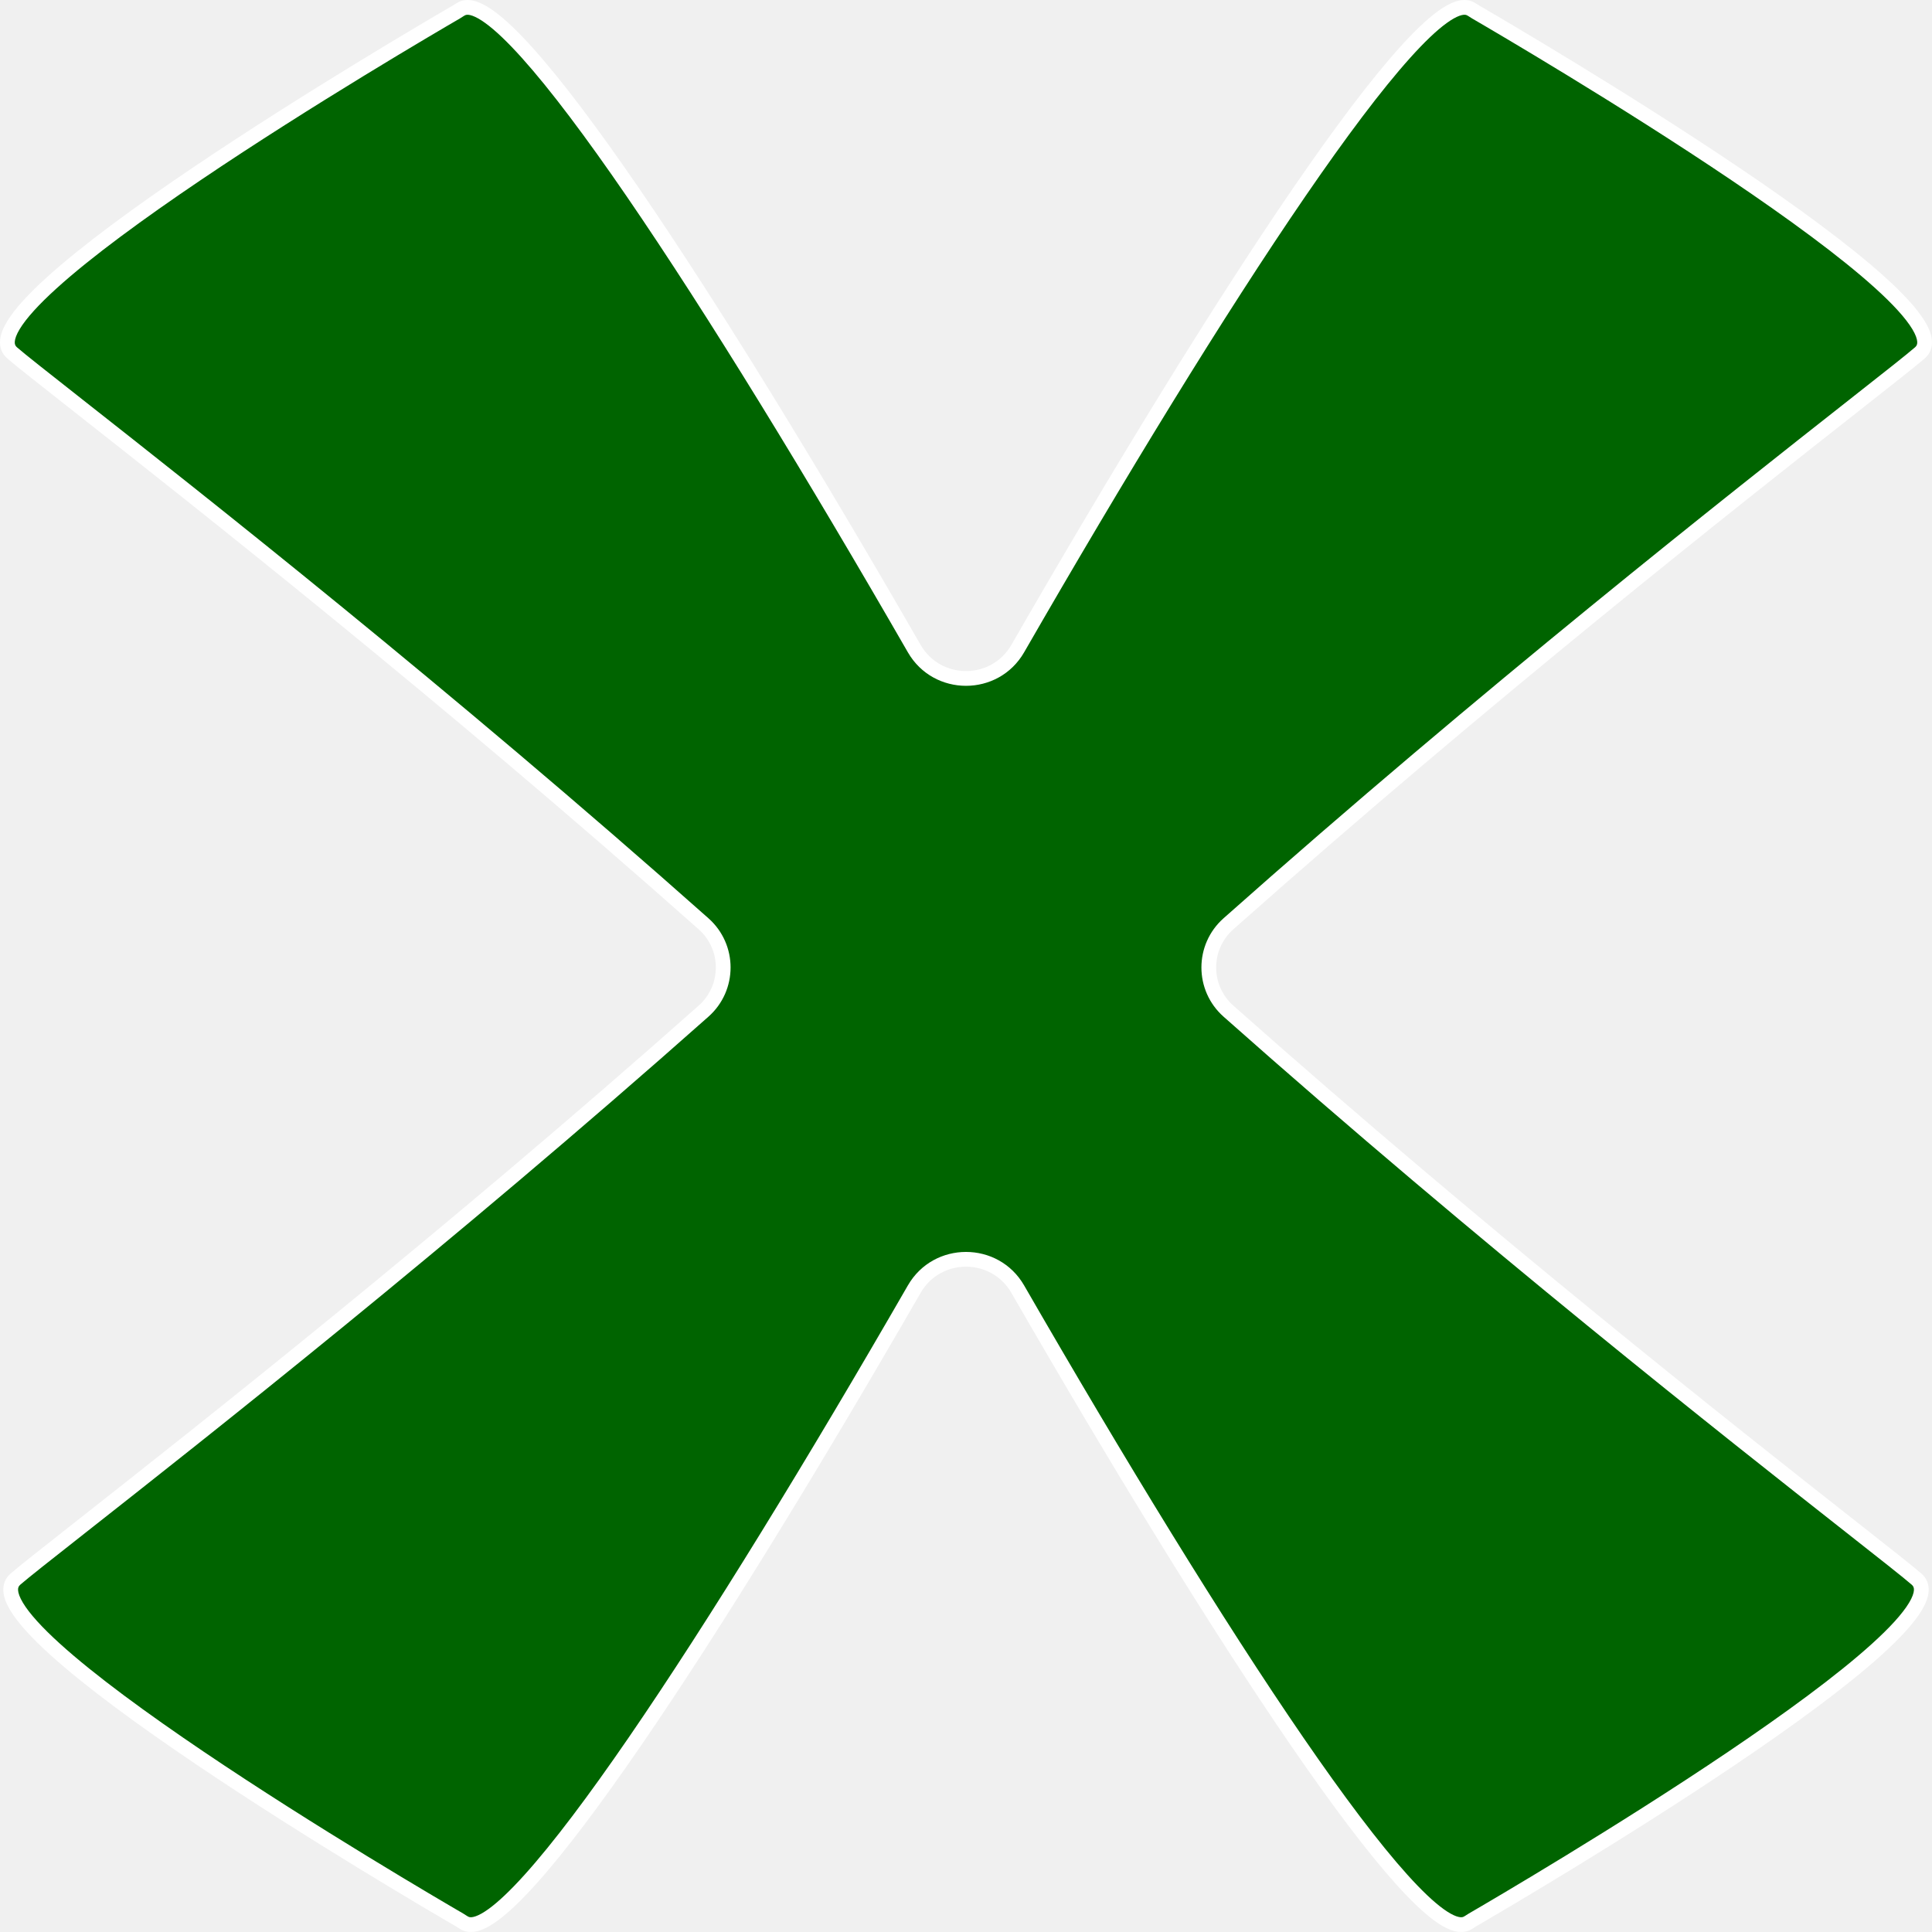
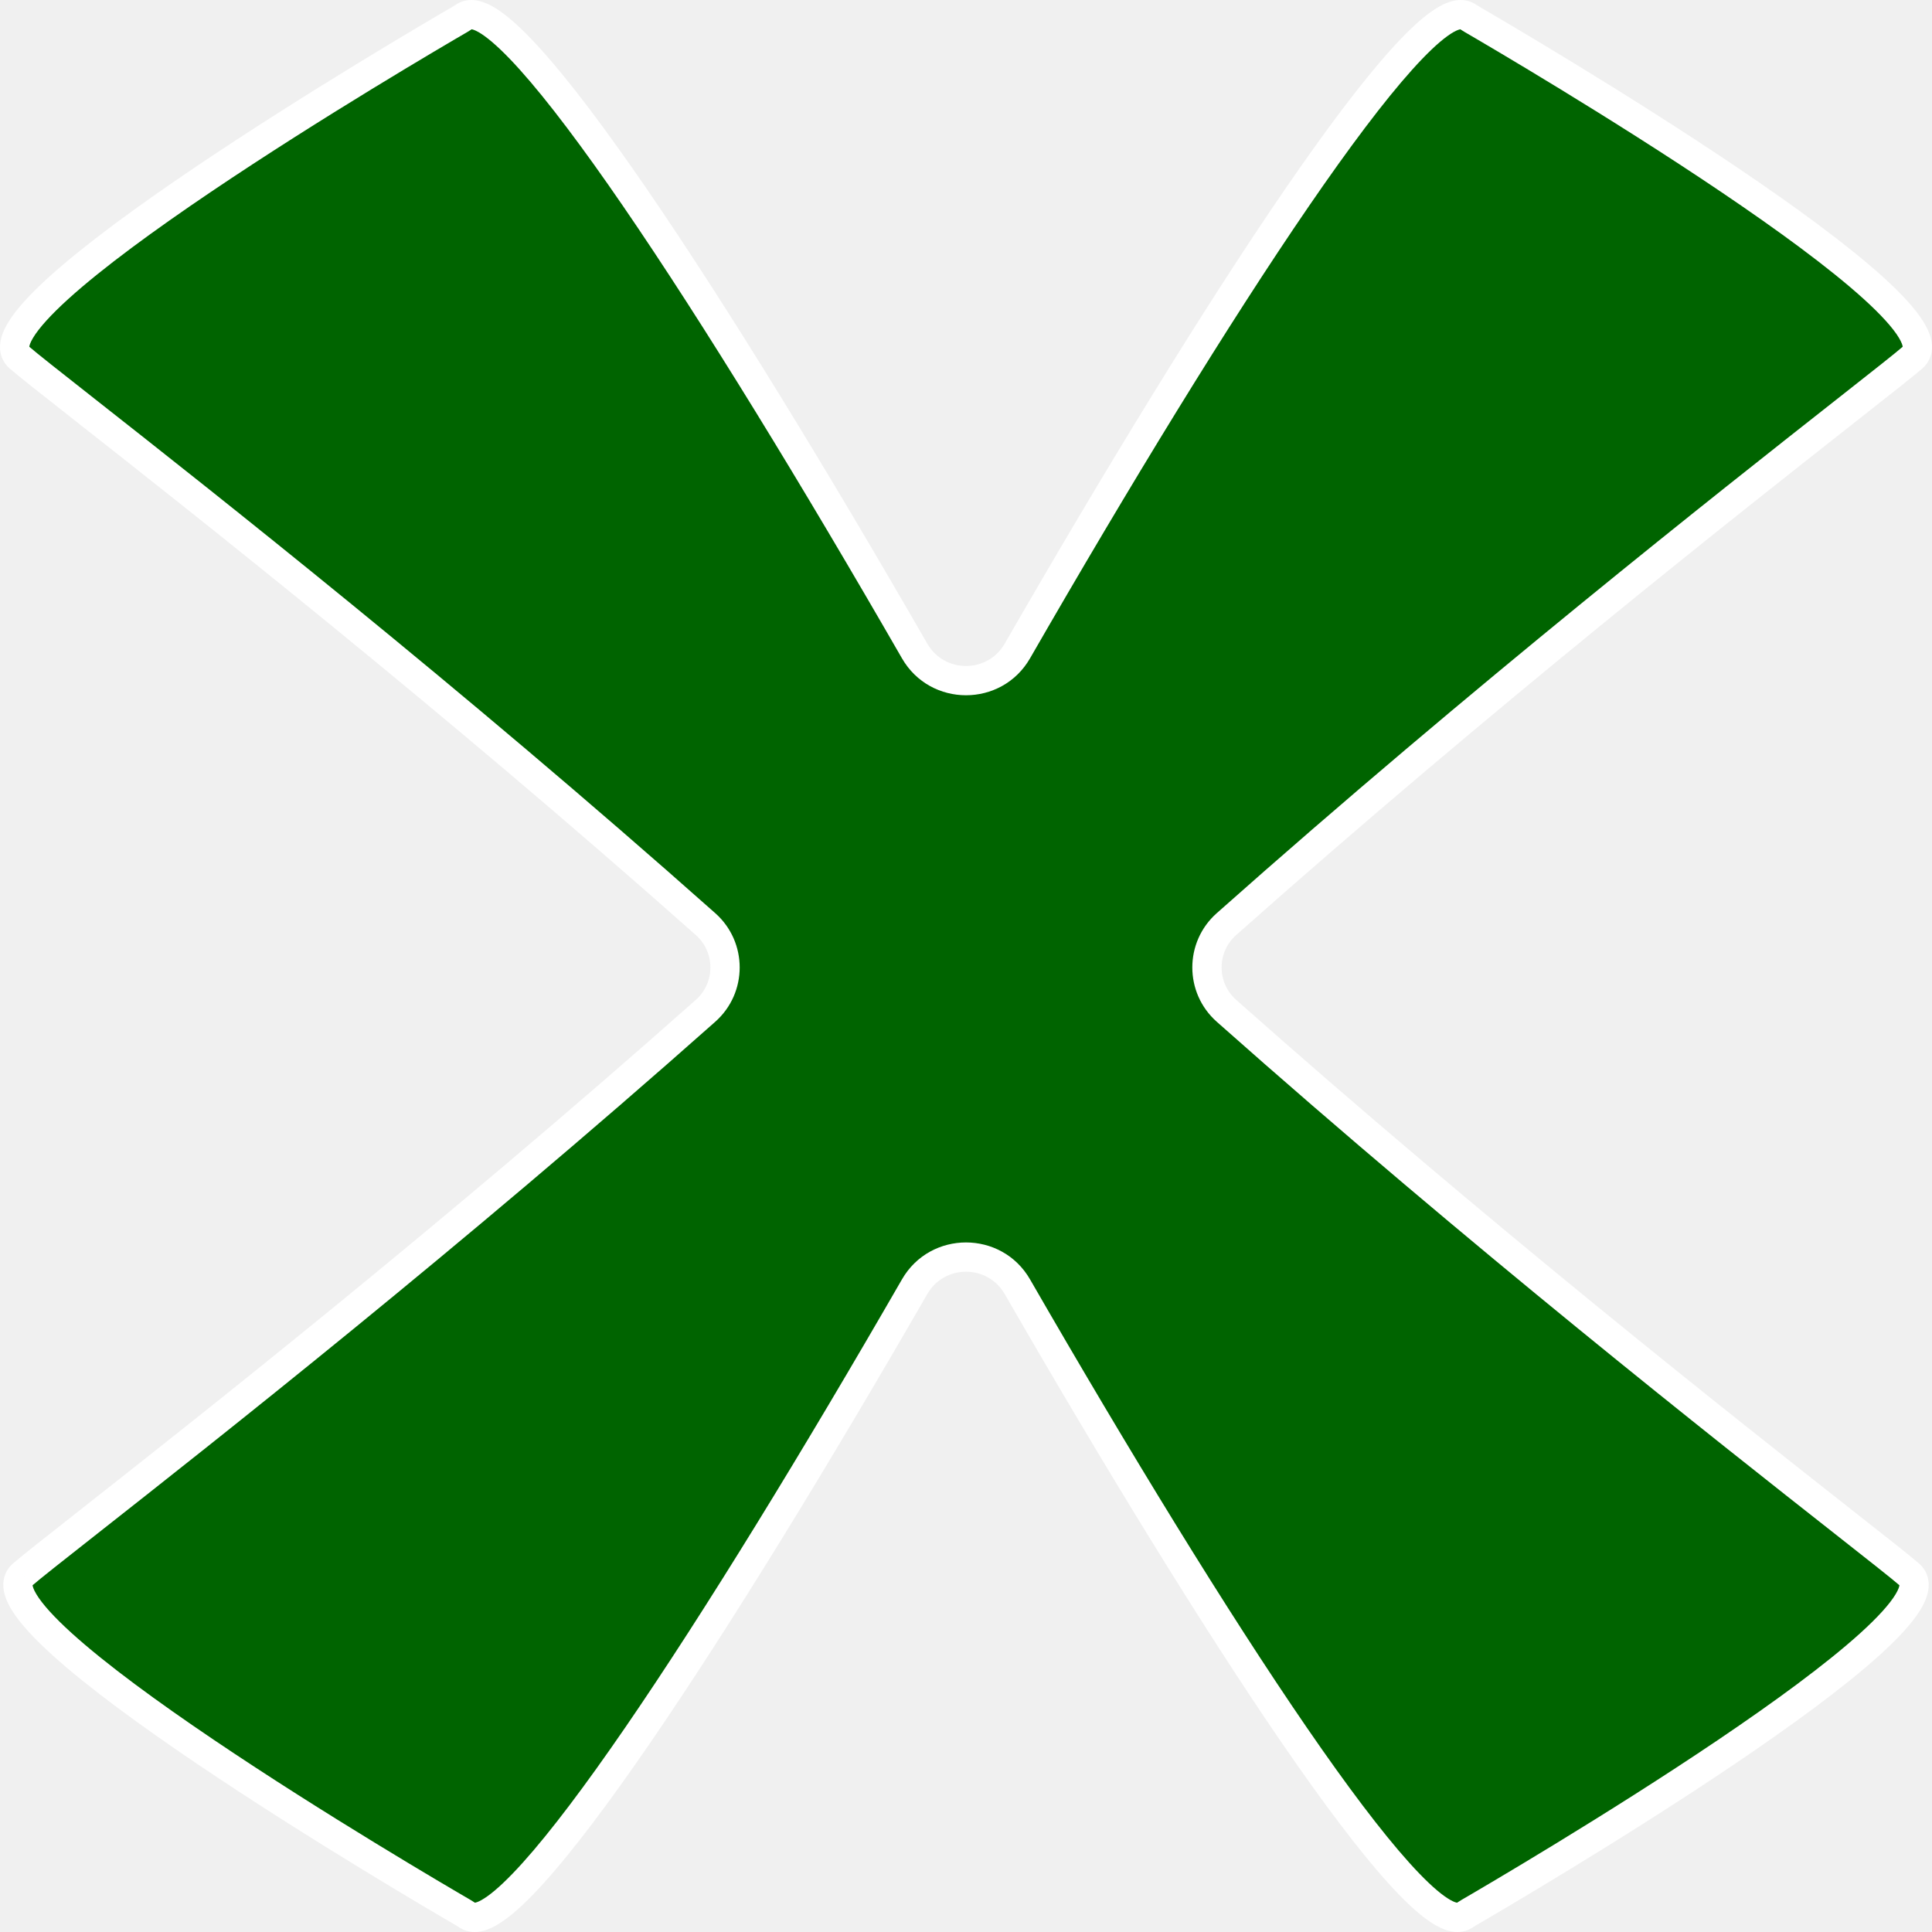
- <svg xmlns="http://www.w3.org/2000/svg" width="262" height="262" viewBox="0 0 262 262" fill="none">
-   <path fill-rule="evenodd" clip-rule="evenodd" d="M11.067 206.993L11.069 206.991L11.07 206.991C26.892 194.542 60.514 168.089 95.41 137.122C98.962 133.97 98.963 128.432 95.413 125.279C60.355 94.139 26.512 67.511 10.621 55.009L10.621 55.009C5.879 51.277 2.735 48.804 1.636 47.845C-5.886 41.279 55.685 5.23 61.864 1.639C62.224 1.43 62.517 1.176 62.917 1.064C69.751 -0.853 96.751 40.651 123.982 87.957C127.088 93.353 134.912 93.353 138.018 87.957C165.249 40.651 192.249 -0.853 199.083 1.064C199.483 1.176 199.776 1.43 200.136 1.639C206.315 5.23 267.886 41.279 260.364 47.845C259.265 48.804 256.122 51.277 251.38 55.008L251.379 55.009L251.379 55.009C235.488 67.511 201.645 94.139 166.587 125.279C163.037 128.432 163.038 133.97 166.59 137.122C201.486 168.09 235.108 194.543 250.931 206.991C255.673 210.723 258.816 213.196 259.916 214.155C267.438 220.721 205.867 256.77 199.687 260.361C199.327 260.57 199.035 260.824 198.634 260.936C191.838 262.843 165.095 221.802 138.016 174.819C134.909 169.428 127.091 169.428 123.984 174.819C96.905 221.802 70.162 262.843 63.366 260.936C62.965 260.824 62.673 260.57 62.313 260.361C56.133 256.77 -5.438 220.721 2.084 214.155C3.183 213.196 6.326 210.724 11.067 206.993Z" fill="#006400" />
-   <path d="M11.069 206.991L10.48 206.184L10.466 206.193L10.453 206.204L11.069 206.991ZM11.067 206.993L10.451 206.206L10.449 206.207L11.067 206.993ZM11.07 206.991L11.659 207.799L11.674 207.788L11.688 207.777L11.07 206.991ZM10.621 55.009L10.001 55.793L10.003 55.795L10.621 55.009ZM10.621 55.009L11.242 54.224L11.239 54.223L10.621 55.009ZM1.636 47.845L0.978 48.598L0.978 48.598L1.636 47.845ZM260.364 47.845L259.707 47.091L259.707 47.091L260.364 47.845ZM251.38 55.008L250.761 54.222L250.753 54.229L251.38 55.008ZM251.379 55.009L250.753 54.229L250.746 54.235L250.739 54.24L251.379 55.009ZM251.379 55.009L251.997 55.795L252.008 55.786L252.019 55.777L251.379 55.009ZM250.931 206.991L250.312 207.777L250.312 207.777L250.931 206.991ZM259.916 214.155L260.573 213.402L260.573 213.402L259.916 214.155ZM2.084 214.155L2.742 214.909L2.742 214.909L2.084 214.155ZM199.687 260.361L199.185 259.496L199.687 260.361ZM198.634 260.936L198.364 259.973L198.634 260.936ZM95.41 137.122L94.747 136.374L95.41 137.122ZM95.413 125.279L94.749 126.027L95.413 125.279ZM166.587 125.279L165.923 124.531L166.587 125.279ZM166.59 137.122L167.253 136.374L166.59 137.122ZM199.083 1.064L199.353 0.101L199.083 1.064ZM200.136 1.639L199.633 2.504L200.136 1.639ZM138.016 174.819L137.15 175.318L138.016 174.819ZM123.984 174.819L123.117 174.319L123.984 174.819ZM61.864 1.639L62.367 2.504L61.864 1.639ZM62.917 1.064L63.188 2.027L62.917 1.064ZM63.366 260.936L63.096 261.899L63.366 260.936ZM62.313 260.361L61.81 261.225L62.313 260.361ZM138.018 87.957L138.885 88.456L138.018 87.957ZM10.453 206.204L10.451 206.206L11.683 207.781L11.686 207.779L10.453 206.204ZM10.48 206.184L10.48 206.184L11.659 207.799L11.659 207.799L10.48 206.184ZM94.747 136.374C59.874 167.32 26.273 193.757 10.451 206.205L11.688 207.777C27.512 195.327 61.154 168.859 96.074 137.87L94.747 136.374ZM96.077 124.531C60.995 93.37 27.131 66.726 11.239 54.223L10.003 55.795C25.892 68.296 59.715 94.908 94.749 126.027L96.077 124.531ZM11.242 54.224L11.242 54.224L10.001 55.793L10.001 55.793L11.242 54.224ZM11.239 54.223C6.48 50.478 3.368 48.029 2.293 47.091L0.978 48.598C2.103 49.58 5.277 52.077 10.003 55.794L11.239 54.223ZM2.293 47.091C2.075 46.901 1.982 46.686 2.003 46.346C2.028 45.95 2.217 45.385 2.667 44.637C3.565 43.147 5.286 41.266 7.676 39.101C12.431 34.792 19.567 29.591 27.172 24.455C42.367 14.193 59.281 4.297 62.367 2.504L61.362 0.775C58.268 2.572 41.306 12.496 26.052 22.798C18.432 27.944 11.199 33.21 6.333 37.619C3.911 39.813 2.008 41.854 0.954 43.606C0.428 44.479 0.06 45.366 0.007 46.221C-0.05 47.132 0.256 47.968 0.978 48.598L2.293 47.091ZM63.188 2.027C63.344 1.983 63.625 1.976 64.089 2.144C64.551 2.312 65.121 2.626 65.801 3.118C67.162 4.1 68.828 5.688 70.769 7.848C74.642 12.16 79.48 18.604 84.976 26.617C95.963 42.635 109.505 64.812 123.115 88.456L124.849 87.458C111.228 63.795 97.655 41.567 86.626 25.486C81.114 17.45 76.218 10.921 72.257 6.511C70.279 4.311 68.502 2.601 66.972 1.496C66.207 0.944 65.469 0.517 64.771 0.264C64.076 0.012 63.345 -0.095 62.647 0.101L63.188 2.027ZM199.353 0.101C198.655 -0.095 197.924 0.012 197.229 0.264C196.531 0.517 195.793 0.944 195.028 1.496C193.498 2.601 191.721 4.311 189.744 6.511C185.782 10.921 180.886 17.45 175.374 25.486C164.345 41.567 150.772 63.795 137.151 87.458L138.885 88.456C152.495 64.812 166.037 42.635 177.024 26.617C182.52 18.604 187.358 12.16 191.231 7.848C193.172 5.688 194.838 4.1 196.199 3.118C196.879 2.626 197.449 2.312 197.911 2.144C198.375 1.976 198.656 1.983 198.813 2.027L199.353 0.101ZM261.022 48.598C261.744 47.968 262.051 47.132 261.993 46.221C261.94 45.366 261.572 44.479 261.046 43.606C259.992 41.854 258.089 39.813 255.667 37.619C250.801 33.21 243.568 27.944 235.948 22.798C220.694 12.496 203.732 2.572 200.638 0.775L199.633 2.504C202.719 4.297 219.633 14.193 234.829 24.455C242.434 29.591 249.569 34.792 254.325 39.101C256.714 41.266 258.435 43.147 259.333 44.637C259.783 45.385 259.972 45.95 259.997 46.346C260.019 46.686 259.925 46.901 259.707 47.091L261.022 48.598ZM251.998 55.794C256.723 52.076 259.897 49.579 261.022 48.598L259.707 47.091C258.632 48.029 255.521 50.478 250.761 54.222L251.998 55.794ZM252.005 55.788L252.006 55.788L250.753 54.229L250.753 54.229L252.005 55.788ZM252.019 55.777L252.019 55.777L250.739 54.24L250.739 54.24L252.019 55.777ZM167.251 126.027C202.285 94.908 236.108 68.296 251.997 55.795L250.761 54.223C234.869 66.726 201.005 93.37 165.923 124.531L167.251 126.027ZM165.926 137.87C200.847 168.859 234.489 195.328 250.312 207.777L251.549 206.206C235.728 193.758 202.126 167.32 167.253 136.374L165.926 137.87ZM250.312 207.777C255.072 211.522 258.184 213.971 259.258 214.909L260.573 213.402C259.449 212.421 256.274 209.923 251.549 206.205L250.312 207.777ZM259.258 214.909C259.476 215.099 259.57 215.314 259.549 215.654C259.524 216.05 259.334 216.615 258.884 217.363C257.987 218.853 256.266 220.734 253.876 222.899C249.12 227.208 241.985 232.409 234.38 237.545C219.184 247.807 202.271 257.703 199.185 259.496L200.19 261.225C203.283 259.428 220.245 249.504 235.499 239.202C243.119 234.056 250.353 228.79 255.219 224.381C257.64 222.187 259.543 220.146 260.598 218.394C261.123 217.521 261.491 216.634 261.545 215.779C261.602 214.868 261.295 214.032 260.573 213.402L259.258 214.909ZM198.364 259.973C198.209 260.017 197.93 260.024 197.47 259.859C197.012 259.694 196.447 259.383 195.773 258.898C194.423 257.928 192.771 256.359 190.846 254.222C187.005 249.958 182.208 243.581 176.755 235.645C165.857 219.782 152.417 197.802 138.883 174.319L137.15 175.318C150.695 198.819 164.165 220.851 175.107 236.777C180.574 244.736 185.43 251.198 189.36 255.561C191.322 257.738 193.085 259.429 194.605 260.522C195.365 261.069 196.098 261.49 196.792 261.74C197.483 261.989 198.21 262.094 198.904 261.899L198.364 259.973ZM63.096 261.899C63.79 262.094 64.517 261.989 65.208 261.74C65.902 261.49 66.635 261.068 67.395 260.522C68.915 259.429 70.678 257.738 72.64 255.561C76.57 251.198 81.426 244.736 86.893 236.777C97.835 220.851 111.305 198.819 124.85 175.318L123.117 174.319C109.583 197.802 96.143 219.782 85.245 235.645C79.793 243.581 74.996 249.958 71.154 254.222C69.229 256.359 67.577 257.928 66.228 258.898C65.553 259.383 64.988 259.694 64.53 259.858C64.07 260.024 63.791 260.017 63.636 259.973L63.096 261.899ZM1.427 213.402C0.705 214.032 0.398 214.868 0.455 215.779C0.509 216.634 0.877 217.521 1.402 218.394C2.457 220.146 4.36 222.187 6.781 224.381C11.648 228.79 18.881 234.056 26.501 239.202C41.755 249.504 58.717 259.428 61.81 261.225L62.815 259.496C59.729 257.703 42.816 247.807 27.62 237.545C20.015 232.409 12.88 227.208 8.124 222.899C5.735 220.734 4.013 218.853 3.116 217.363C2.666 216.615 2.476 216.05 2.451 215.654C2.43 215.314 2.524 215.099 2.742 214.909L1.427 213.402ZM10.449 206.207C5.725 209.924 2.551 212.421 1.427 213.402L2.742 214.909C3.816 213.971 6.927 211.523 11.685 207.779L10.449 206.207ZM199.185 259.496C199.019 259.593 198.719 259.792 198.651 259.833C198.518 259.916 198.436 259.953 198.364 259.973L198.904 261.899C199.233 261.807 199.497 261.661 199.701 261.536C199.97 261.37 199.996 261.338 200.19 261.225L199.185 259.496ZM96.074 137.87C100.074 134.32 100.075 128.083 96.077 124.531L94.749 126.027C97.851 128.782 97.85 133.62 94.747 136.374L96.074 137.87ZM165.923 124.531C161.925 128.083 161.926 134.32 165.926 137.87L167.253 136.374C164.15 133.62 164.149 128.782 167.251 126.027L165.923 124.531ZM198.813 2.027C198.884 2.047 198.967 2.084 199.1 2.167C199.167 2.208 199.467 2.407 199.633 2.504L200.638 0.775C200.444 0.662 200.418 0.63 200.149 0.464C199.946 0.339 199.682 0.193 199.353 0.101L198.813 2.027ZM138.883 174.319C135.391 168.261 126.609 168.261 123.117 174.319L124.85 175.318C127.573 170.594 134.427 170.594 137.15 175.318L138.883 174.319ZM62.367 2.504C62.533 2.407 62.833 2.208 62.9 2.167C63.033 2.085 63.116 2.047 63.188 2.027L62.647 0.101C62.318 0.193 62.054 0.339 61.851 0.464C61.582 0.63 61.556 0.662 61.362 0.775L62.367 2.504ZM63.636 259.973C63.564 259.953 63.482 259.915 63.349 259.833C63.282 259.792 62.981 259.593 62.815 259.496L61.81 261.225C62.004 261.338 62.03 261.37 62.299 261.536C62.503 261.661 62.767 261.807 63.096 261.899L63.636 259.973ZM123.115 88.456C126.606 94.52 135.394 94.52 138.885 88.456L137.151 87.458C134.43 92.186 127.57 92.186 124.849 87.458L123.115 88.456Z" fill="white" />
+ <svg xmlns="http://www.w3.org/2000/svg" width="264" height="264" viewBox="0 0 264 264" fill="none">
+   <path fill-rule="evenodd" clip-rule="evenodd" d="M12.067 207.993L12.069 207.991L12.07 207.991C27.892 195.542 61.514 169.089 96.41 138.122C99.962 134.97 99.963 129.432 96.413 126.279C61.355 95.139 27.512 68.511 11.621 56.009L11.621 56.009C6.879 52.277 3.735 49.804 2.636 48.845C-4.886 42.279 56.685 6.23 62.864 2.639C63.224 2.43 63.517 2.176 63.917 2.064C70.751 0.147 97.751 41.651 124.982 88.957C128.088 94.353 135.912 94.353 139.018 88.957C166.249 41.651 193.249 0.147 200.083 2.064C200.483 2.176 200.776 2.43 201.136 2.639C207.315 6.23 268.886 42.279 261.364 48.845C260.265 49.804 257.122 52.277 252.38 56.008L252.379 56.009L252.379 56.009C236.488 68.511 202.645 95.139 167.587 126.279C164.037 129.432 164.038 134.97 167.59 138.122C202.486 169.09 236.108 195.543 251.931 207.991C256.673 211.723 259.816 214.196 260.916 215.155C268.438 221.721 206.867 257.77 200.687 261.361C200.327 261.57 200.035 261.824 199.634 261.936C192.838 263.843 166.095 222.802 139.016 175.819C135.909 170.428 128.091 170.428 124.984 175.819C97.905 222.802 71.162 263.843 64.366 261.936C63.965 261.824 63.673 261.57 63.313 261.361C57.133 257.77 -4.438 221.721 3.084 215.155C4.183 214.196 7.326 211.724 12.067 207.993Z" fill="#006400" />
+   <path d="M12.069 207.991L10.89 206.376L10.863 206.396L10.837 206.416L12.069 207.991ZM12.067 207.993L10.835 206.418L10.83 206.422L12.067 207.993ZM12.07 207.991L13.249 209.607L13.278 209.585L13.306 209.563L12.07 207.991ZM11.621 56.009L10.38 57.577L10.384 57.581L11.621 56.009ZM11.621 56.009L12.862 54.44L12.858 54.437L11.621 56.009ZM2.636 48.845L1.321 50.352L1.321 50.352L2.636 48.845ZM261.364 48.845L260.049 47.338L260.049 47.338L261.364 48.845ZM252.38 56.008L251.143 54.436L251.135 54.443L251.127 54.449L252.38 56.008ZM252.379 56.009L251.126 54.45L251.112 54.461L251.099 54.472L252.379 56.009ZM252.379 56.009L253.616 57.581L253.638 57.563L253.659 57.545L252.379 56.009ZM251.931 207.991L250.694 209.563L250.694 209.563L251.931 207.991ZM260.916 215.155L262.231 213.649L262.231 213.649L260.916 215.155ZM3.084 215.155L4.399 216.662L4.4 216.662L3.084 215.155ZM200.687 261.361L199.682 259.631L200.687 261.361ZM199.634 261.936L199.094 260.01L199.634 261.936ZM96.41 138.122L95.083 136.626L96.41 138.122ZM96.413 126.279L95.085 127.774L96.413 126.279ZM167.587 126.279L166.259 124.784L167.587 126.279ZM167.59 138.122L168.917 136.626L167.59 138.122ZM200.083 2.064L200.623 0.138L200.083 2.064ZM201.136 2.639L200.131 4.369L201.136 2.639ZM139.016 175.819L137.283 176.817L139.016 175.819ZM124.984 175.819L123.251 174.82L124.984 175.819ZM62.864 2.639L63.869 4.369L62.864 2.639ZM63.917 2.064L64.458 3.99L63.917 2.064ZM64.366 261.936L63.826 263.862L64.366 261.936ZM63.313 261.361L62.308 263.09L63.313 261.361ZM139.018 88.957L140.752 89.954L139.018 88.957ZM10.837 206.416L10.835 206.418L13.299 209.569L13.302 209.567L10.837 206.416ZM10.89 206.376L10.89 206.376L13.249 209.607L13.249 209.607L10.89 206.376ZM95.083 136.626C60.234 167.551 26.653 193.972 10.833 206.419L13.306 209.563C29.131 197.112 62.793 170.628 97.738 139.618L95.083 136.626ZM97.741 124.784C62.635 93.601 28.751 66.941 12.858 54.437L10.384 57.581C26.273 70.081 60.075 96.677 95.085 127.774L97.741 124.784ZM12.862 54.44L12.862 54.44L10.38 57.577L10.38 57.577L12.862 54.44ZM12.858 54.437C8.081 50.679 5 48.254 3.951 47.338L1.321 50.352C2.47 51.355 5.676 53.876 10.384 57.58L12.858 54.437ZM3.951 47.338C3.936 47.325 3.965 47.348 3.987 47.404C4.008 47.457 3.997 47.471 4.001 47.409C4.011 47.241 4.112 46.838 4.524 46.153C5.343 44.793 6.974 42.993 9.347 40.842C14.047 36.584 21.134 31.415 28.731 26.284C43.898 16.042 60.787 6.16 63.869 4.369L61.86 0.91C58.762 2.71 41.776 12.648 26.493 22.969C18.865 28.12 11.583 33.419 6.661 37.878C4.224 40.087 2.23 42.208 1.097 44.09C0.534 45.026 0.077 46.074 0.009 47.158C-0.066 48.355 0.347 49.501 1.321 50.352L3.951 47.338ZM64.458 3.99C64.343 4.022 64.399 3.958 64.749 4.084C65.092 4.209 65.578 4.468 66.216 4.928C67.491 5.85 69.102 7.377 71.025 9.516C74.855 13.779 79.663 20.18 85.152 28.183C96.117 44.169 109.644 66.32 123.249 89.954L126.715 87.959C113.089 64.287 99.502 42.033 88.45 25.921C82.931 17.874 78.006 11.302 74 6.843C72.005 4.622 70.173 2.852 68.557 1.685C67.75 1.102 66.928 0.62 66.112 0.324C65.302 0.03 64.346 -0.133 63.377 0.138L64.458 3.99ZM200.623 0.138C199.654 -0.133 198.698 0.03 197.888 0.324C197.072 0.62 196.25 1.102 195.443 1.685C193.827 2.852 191.995 4.622 190 6.843C185.994 11.302 181.069 17.873 175.55 25.92C164.499 42.033 150.911 64.287 137.285 87.959L140.752 89.954C154.356 66.32 167.884 44.169 178.848 28.183C184.337 20.18 189.146 13.779 192.975 9.516C194.898 7.377 196.509 5.849 197.784 4.928C198.422 4.468 198.908 4.209 199.252 4.084C199.601 3.958 199.657 4.022 199.543 3.99L200.623 0.138ZM262.679 50.351C263.653 49.501 264.066 48.355 263.991 47.158C263.923 46.074 263.466 45.026 262.903 44.09C261.77 42.208 259.776 40.087 257.339 37.878C252.417 33.419 245.135 28.12 237.508 22.969C222.224 12.648 205.238 2.71 202.14 0.91L200.131 4.369C203.213 6.159 220.103 16.042 235.269 26.284C242.867 31.415 249.953 36.584 254.653 40.842C257.027 42.993 258.657 44.793 259.476 46.153C259.888 46.838 259.989 47.241 259.999 47.408C260.003 47.471 259.992 47.457 260.013 47.404C260.035 47.348 260.064 47.325 260.049 47.338L262.679 50.351ZM253.616 57.58C258.324 53.876 261.53 51.355 262.679 50.351L260.049 47.338C259 48.253 255.919 50.678 251.143 54.436L253.616 57.58ZM253.632 57.568L253.632 57.567L251.127 54.449L251.126 54.45L253.632 57.568ZM253.659 57.545L253.659 57.545L251.099 54.472L251.099 54.472L253.659 57.545ZM168.915 127.774C203.925 96.677 237.727 70.081 253.616 57.581L251.142 54.437C235.249 66.941 201.365 93.601 166.259 124.784L168.915 127.774ZM166.262 139.618C201.207 170.628 234.869 197.113 250.694 209.563L253.167 206.42C237.347 193.973 203.766 167.551 168.917 136.626L166.262 139.618ZM250.694 209.563C255.471 213.321 258.552 215.747 259.601 216.662L262.231 213.649C261.081 212.645 257.875 210.124 253.167 206.42L250.694 209.563ZM259.601 216.662C259.616 216.675 259.587 216.652 259.564 216.596C259.543 216.543 259.555 216.529 259.551 216.591C259.54 216.759 259.44 217.162 259.027 217.847C258.209 219.207 256.578 221.007 254.205 223.158C249.504 227.416 242.418 232.585 234.82 237.716C219.654 247.958 202.765 257.841 199.682 259.631L201.692 263.09C204.79 261.29 221.776 251.352 237.059 241.031C244.686 235.88 251.969 230.581 256.89 226.122C259.328 223.913 261.321 221.792 262.454 219.91C263.018 218.974 263.475 217.926 263.543 216.842C263.618 215.645 263.205 214.499 262.231 213.649L259.601 216.662ZM199.094 260.01C199.208 259.979 199.153 260.042 198.808 259.918C198.469 259.796 197.988 259.541 197.356 259.086C196.092 258.177 194.496 256.669 192.589 254.553C188.792 250.338 184.024 244.004 178.579 236.079C167.703 220.247 154.278 198.293 140.749 174.82L137.283 176.817C150.834 200.328 164.319 222.386 175.283 238.344C180.758 246.313 185.643 252.818 189.617 257.23C191.597 259.428 193.416 261.18 195.021 262.334C195.824 262.911 196.641 263.389 197.453 263.681C198.26 263.972 199.211 264.132 200.174 263.862L199.094 260.01ZM63.826 263.862C64.789 264.132 65.74 263.972 66.547 263.681C67.359 263.388 68.176 262.911 68.979 262.334C70.584 261.18 72.403 259.428 74.383 257.23C78.357 252.818 83.242 246.313 88.718 238.344C99.681 222.386 113.166 200.328 126.717 176.817L123.251 174.82C109.722 198.293 96.297 220.247 85.421 236.078C79.976 244.004 75.208 250.338 71.411 254.553C69.505 256.669 67.908 258.177 66.644 259.086C66.012 259.541 65.531 259.796 65.192 259.918C64.847 260.042 64.792 259.979 64.906 260.01L63.826 263.862ZM1.769 213.649C0.795 214.499 0.382 215.645 0.457 216.842C0.525 217.926 0.982 218.974 1.546 219.91C2.679 221.792 4.672 223.913 7.11 226.122C12.031 230.581 19.314 235.88 26.941 241.031C42.225 251.352 59.211 261.29 62.308 263.09L64.318 259.631C61.236 257.841 44.346 247.958 29.18 237.716C21.582 232.585 14.496 227.416 9.795 223.158C7.422 221.007 5.791 219.207 4.973 217.847C4.56 217.162 4.46 216.759 4.449 216.591C4.445 216.529 4.457 216.543 4.436 216.595C4.413 216.652 4.385 216.675 4.399 216.662L1.769 213.649ZM10.83 206.422C6.123 210.125 2.919 212.645 1.769 213.649L4.4 216.662C5.448 215.747 8.528 213.322 13.304 209.565L10.83 206.422ZM199.682 259.631C199.545 259.711 199.424 259.79 199.335 259.848C199.234 259.914 199.182 259.948 199.127 259.982C199.028 260.043 199.037 260.027 199.094 260.01L200.174 263.862C200.632 263.733 200.987 263.534 201.225 263.387C201.596 263.159 201.485 263.211 201.692 263.09L199.682 259.631ZM97.738 139.618C102.186 135.67 102.187 128.733 97.741 124.784L95.085 127.774C97.739 130.132 97.738 134.27 95.083 136.626L97.738 139.618ZM166.259 124.784C161.813 128.733 161.814 135.67 166.262 139.618L168.917 136.626C166.262 134.27 166.261 130.132 168.915 127.774L166.259 124.784ZM199.543 3.99C199.485 3.973 199.477 3.957 199.575 4.018C199.631 4.052 199.682 4.086 199.783 4.152C199.872 4.21 199.994 4.289 200.131 4.369L202.14 0.91C201.933 0.789 202.044 0.841 201.674 0.613C201.436 0.466 201.081 0.267 200.623 0.138L199.543 3.99ZM140.749 174.82C136.872 168.094 127.128 168.094 123.251 174.82L126.717 176.817C129.054 172.761 134.946 172.761 137.283 176.817L140.749 174.82ZM63.869 4.369C64.006 4.289 64.128 4.21 64.217 4.152C64.318 4.086 64.369 4.052 64.425 4.018C64.523 3.957 64.515 3.974 64.458 3.99L63.377 0.138C62.92 0.267 62.565 0.466 62.326 0.613C61.956 0.841 62.067 0.789 61.86 0.91L63.869 4.369ZM64.906 260.01C64.963 260.026 64.972 260.043 64.874 259.982C64.818 259.948 64.766 259.914 64.665 259.848C64.576 259.79 64.455 259.711 64.318 259.631L62.308 263.09C62.516 263.211 62.404 263.159 62.775 263.387C63.013 263.534 63.368 263.733 63.826 263.862L64.906 260.01ZM123.249 89.954C127.124 96.687 136.876 96.687 140.752 89.954L137.285 87.959C134.948 92.019 129.052 92.019 126.715 87.959L123.249 89.954Z" fill="white" />
</svg>
